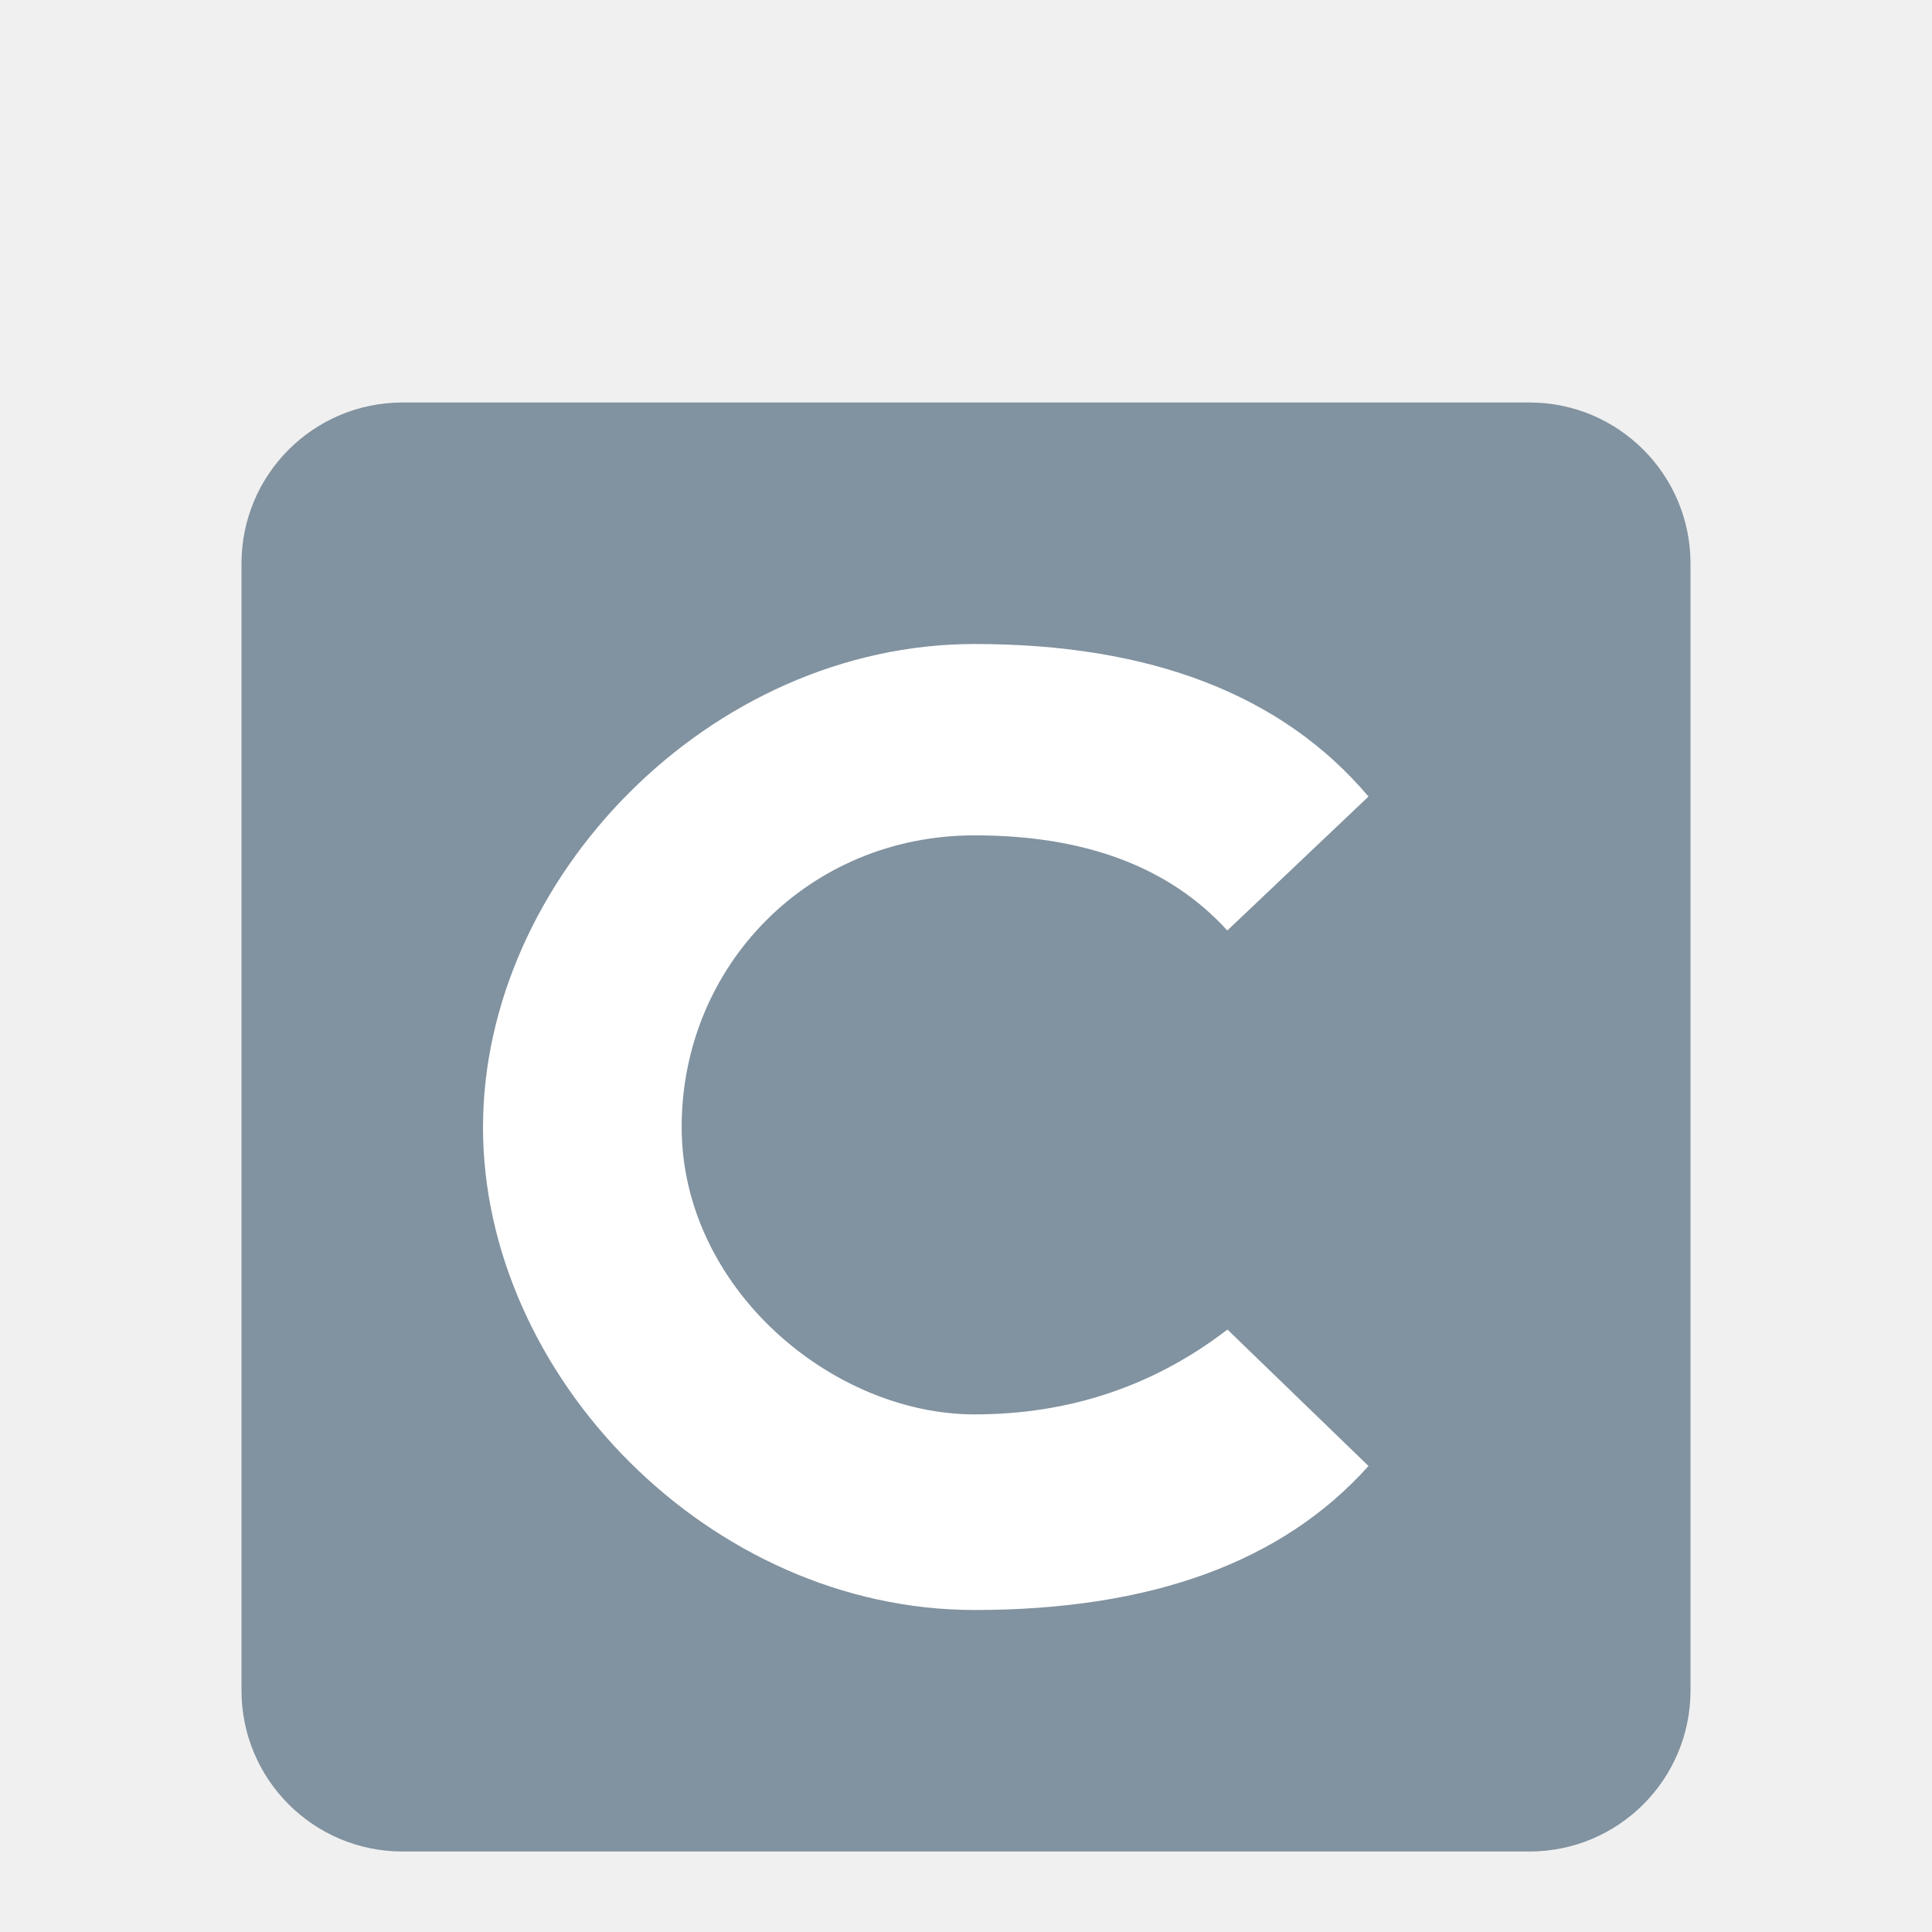
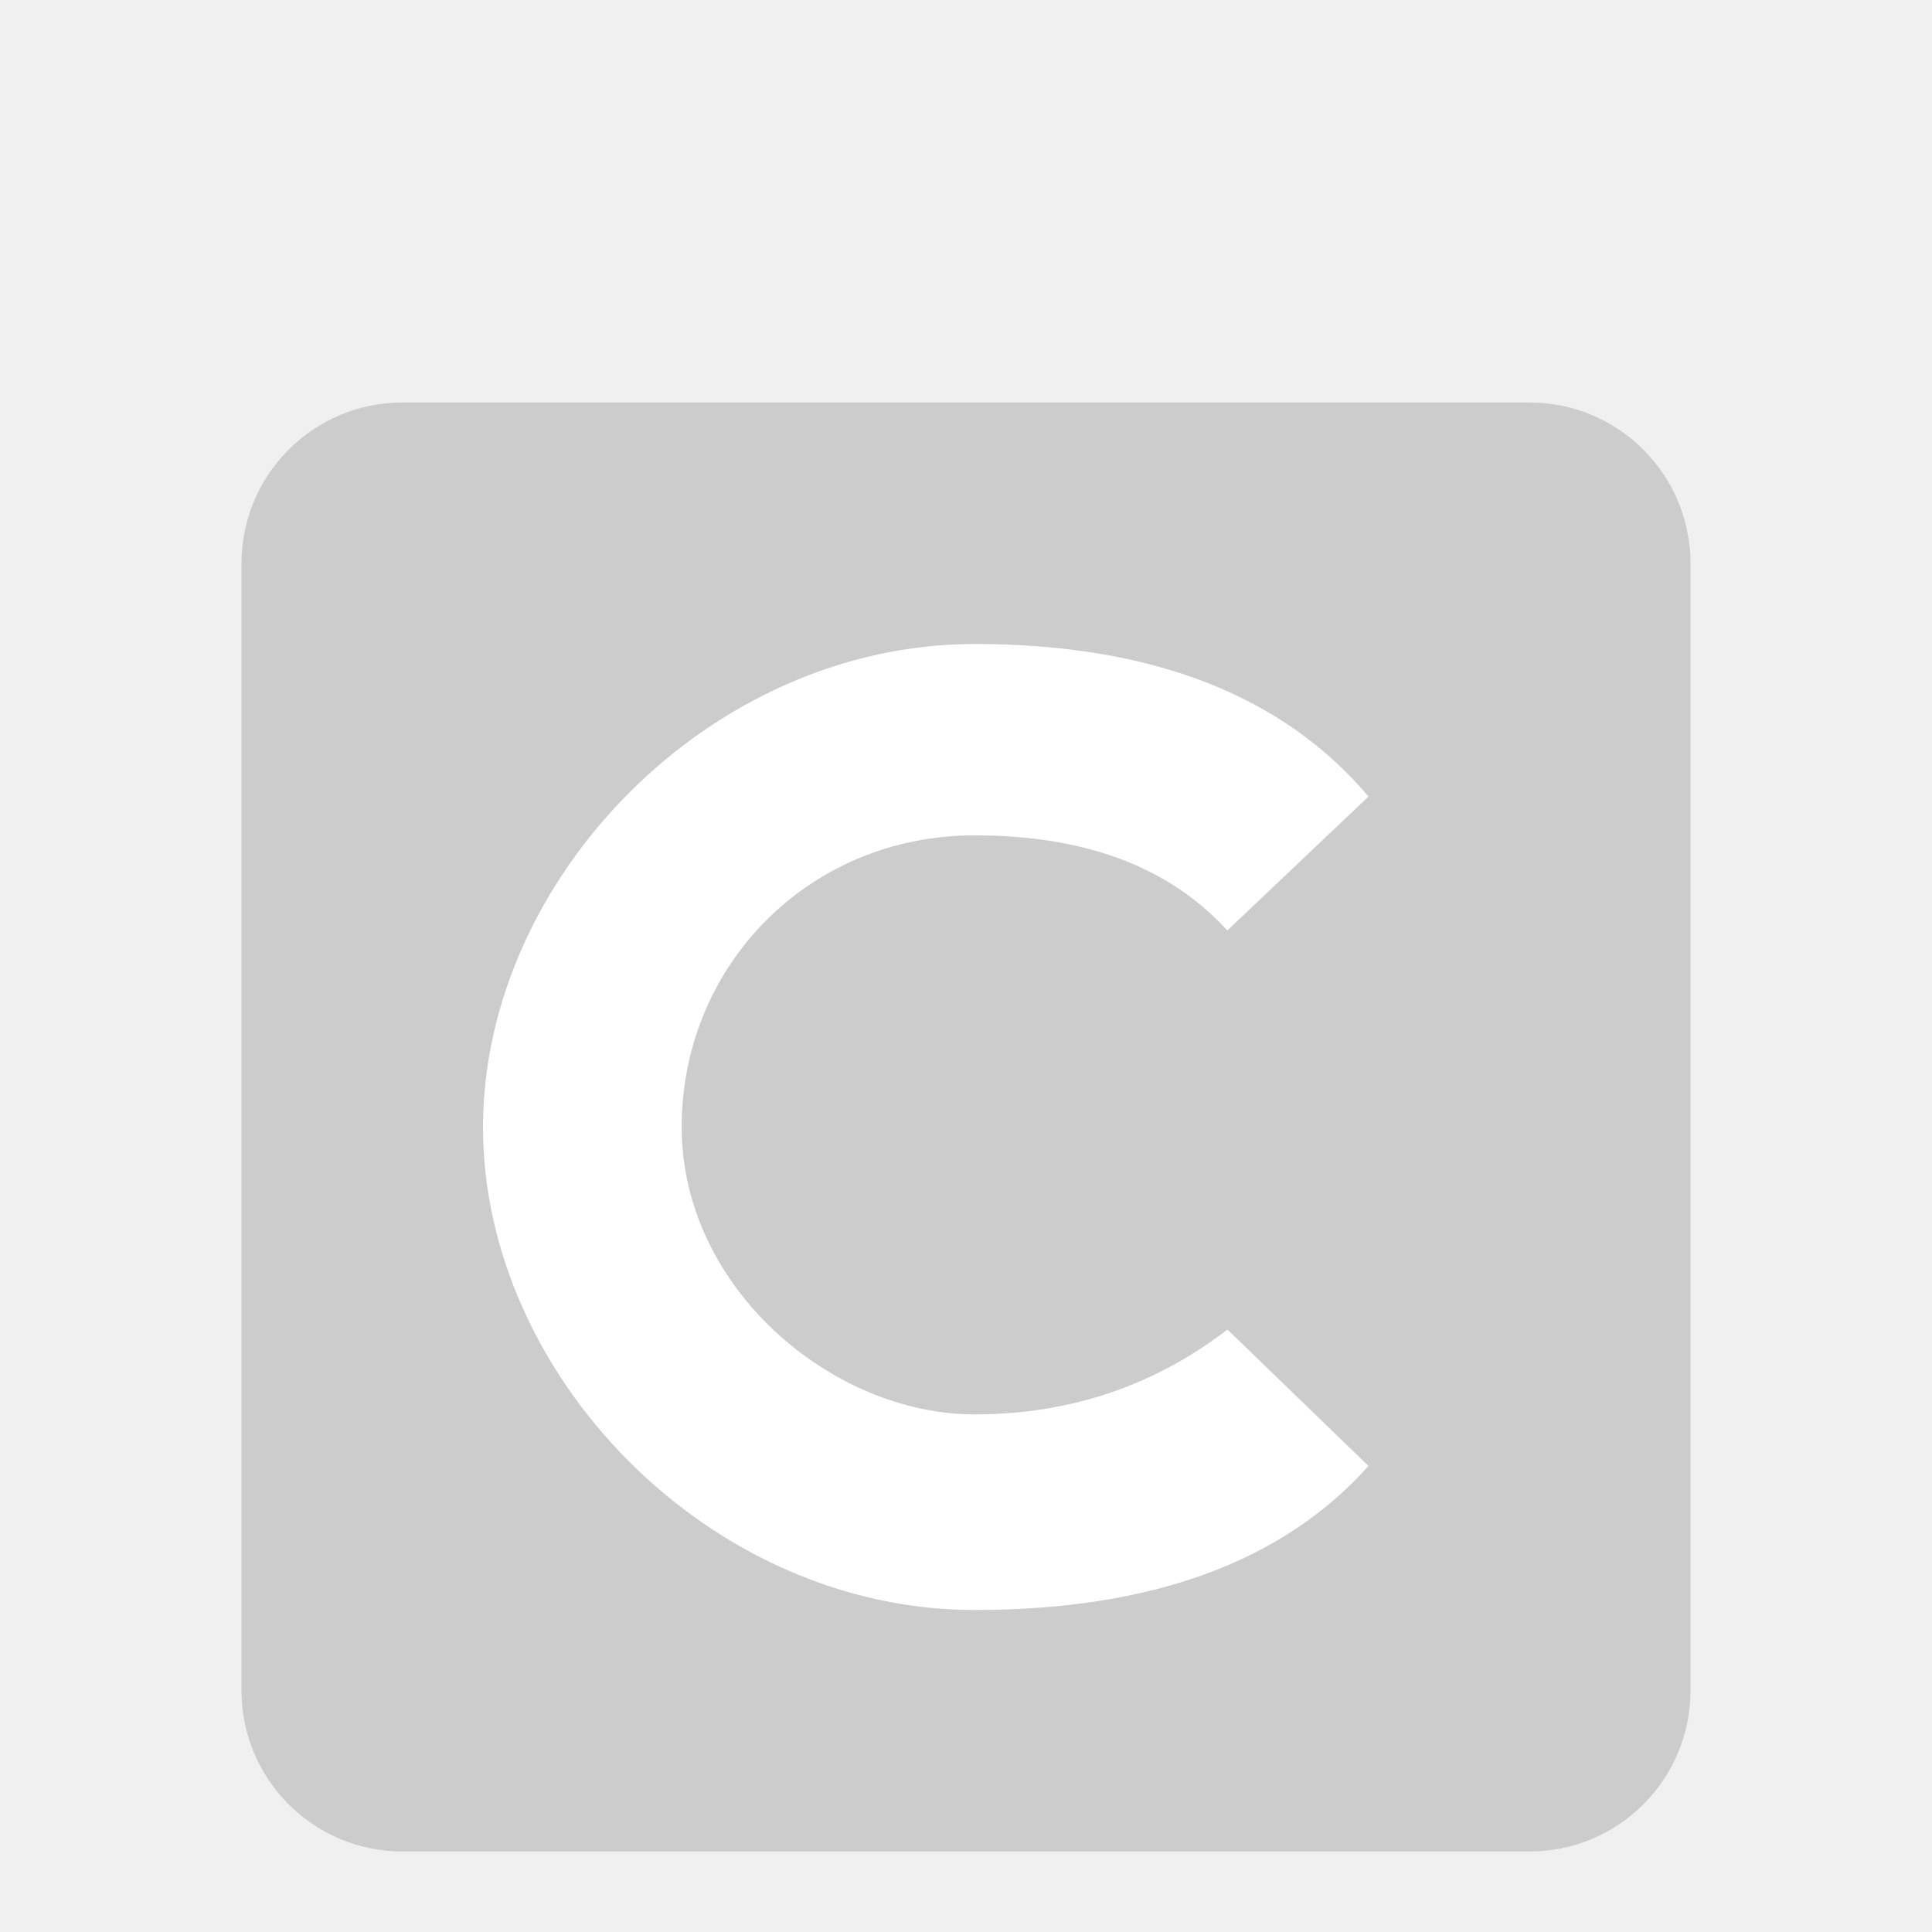
<svg xmlns="http://www.w3.org/2000/svg" width="24px" height="24px" viewBox="0 0 24 24" version="1.1">
  <g id="icn_cakeresume_dafault" stroke="none" stroke-width="1" fill="none" fill-rule="evenodd">
    <rect id="Rectangle-Copy-2" x="0" y="0" width="24" height="24" />
    <g id="Group-3" transform="translate(3, 5)">
-       <rect id="Rectangle" fill="#8192A0" x="0" y="0" width="18" height="18" rx="2" />
+       <rect id="Rectangle" fill="#CCCCCC" x="0" y="0" width="18" height="18" rx="2" />
      <path d="M12.246,6.559 C11.529,5.771 10.483,5.377 9.106,5.377 C7.042,5.377 5.468,7 5.468,9 C5.468,11 7.337,12.57 9.106,12.57 C10.286,12.57 11.333,12.218 12.248,11.516 L14,13.211 C12.933,14.404 11.302,15 9.106,15 C5.813,15 3,12.089 3,9.004 C3,5.918 5.815,3 9.106,3 C11.301,3 12.932,3.632 14,4.895 L12.246,6.559 Z" id="Path-2" fill="#FFFFFF" />
    </g>
  </g>
</svg>
